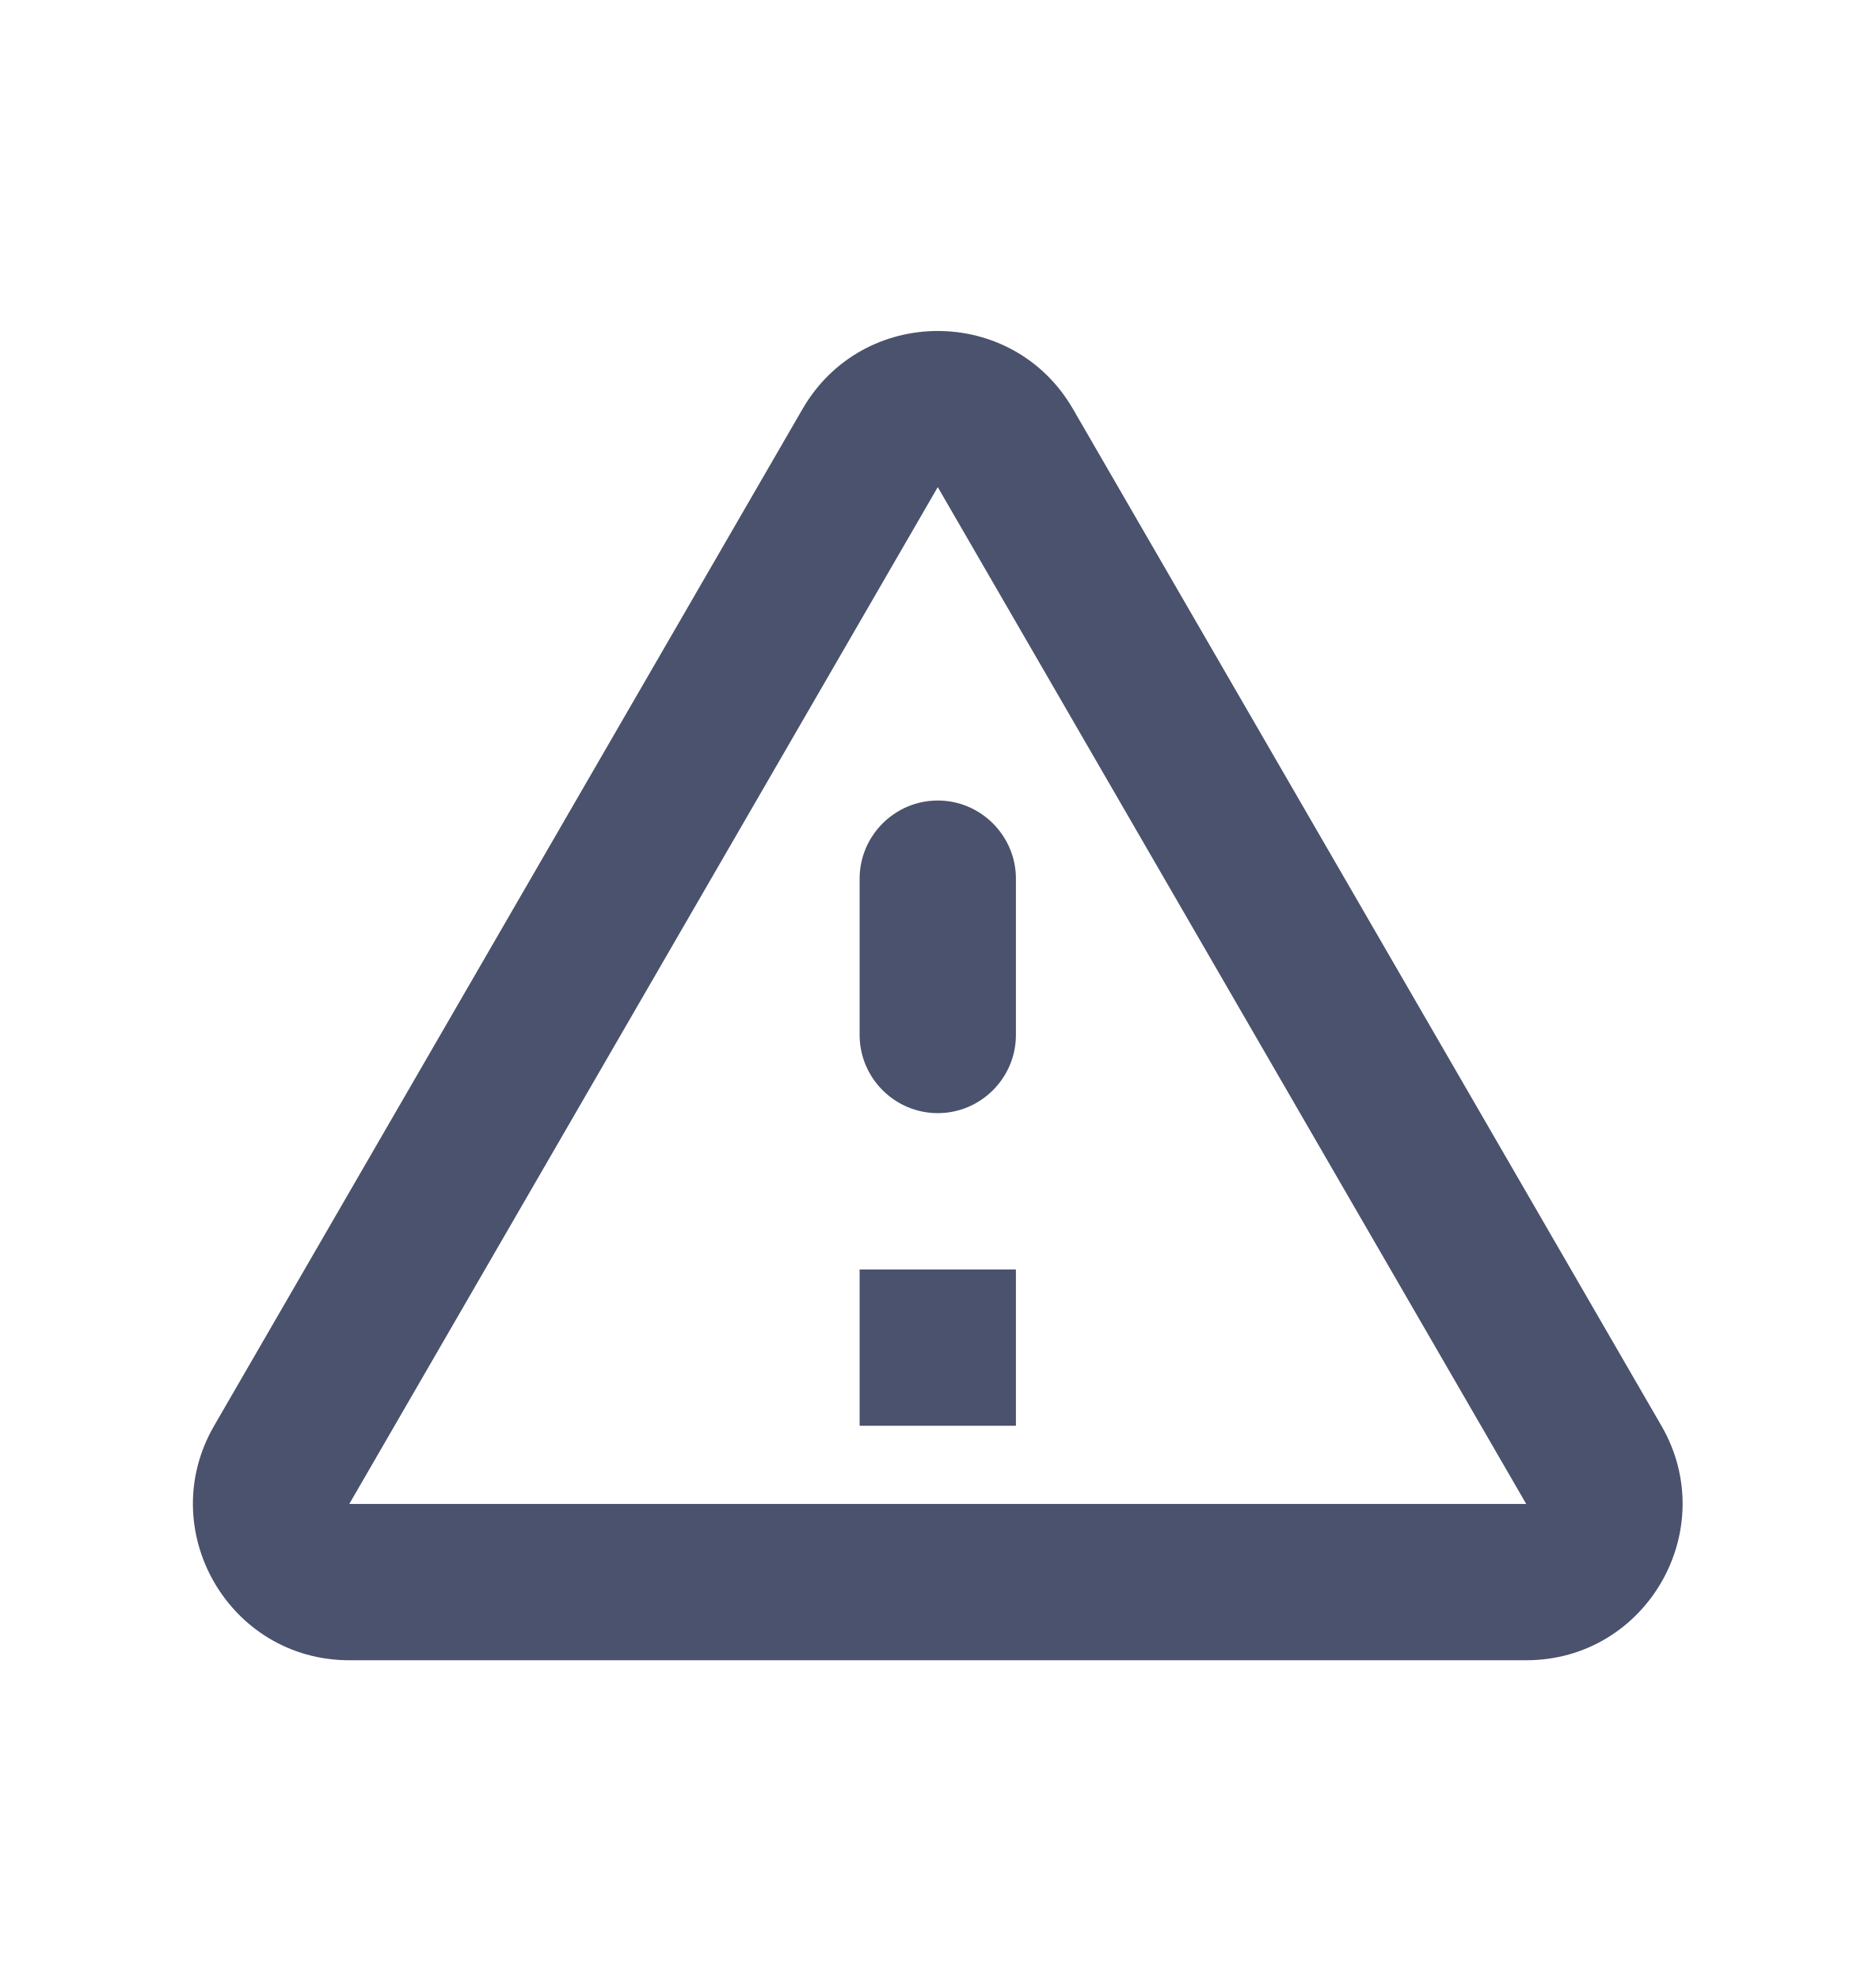
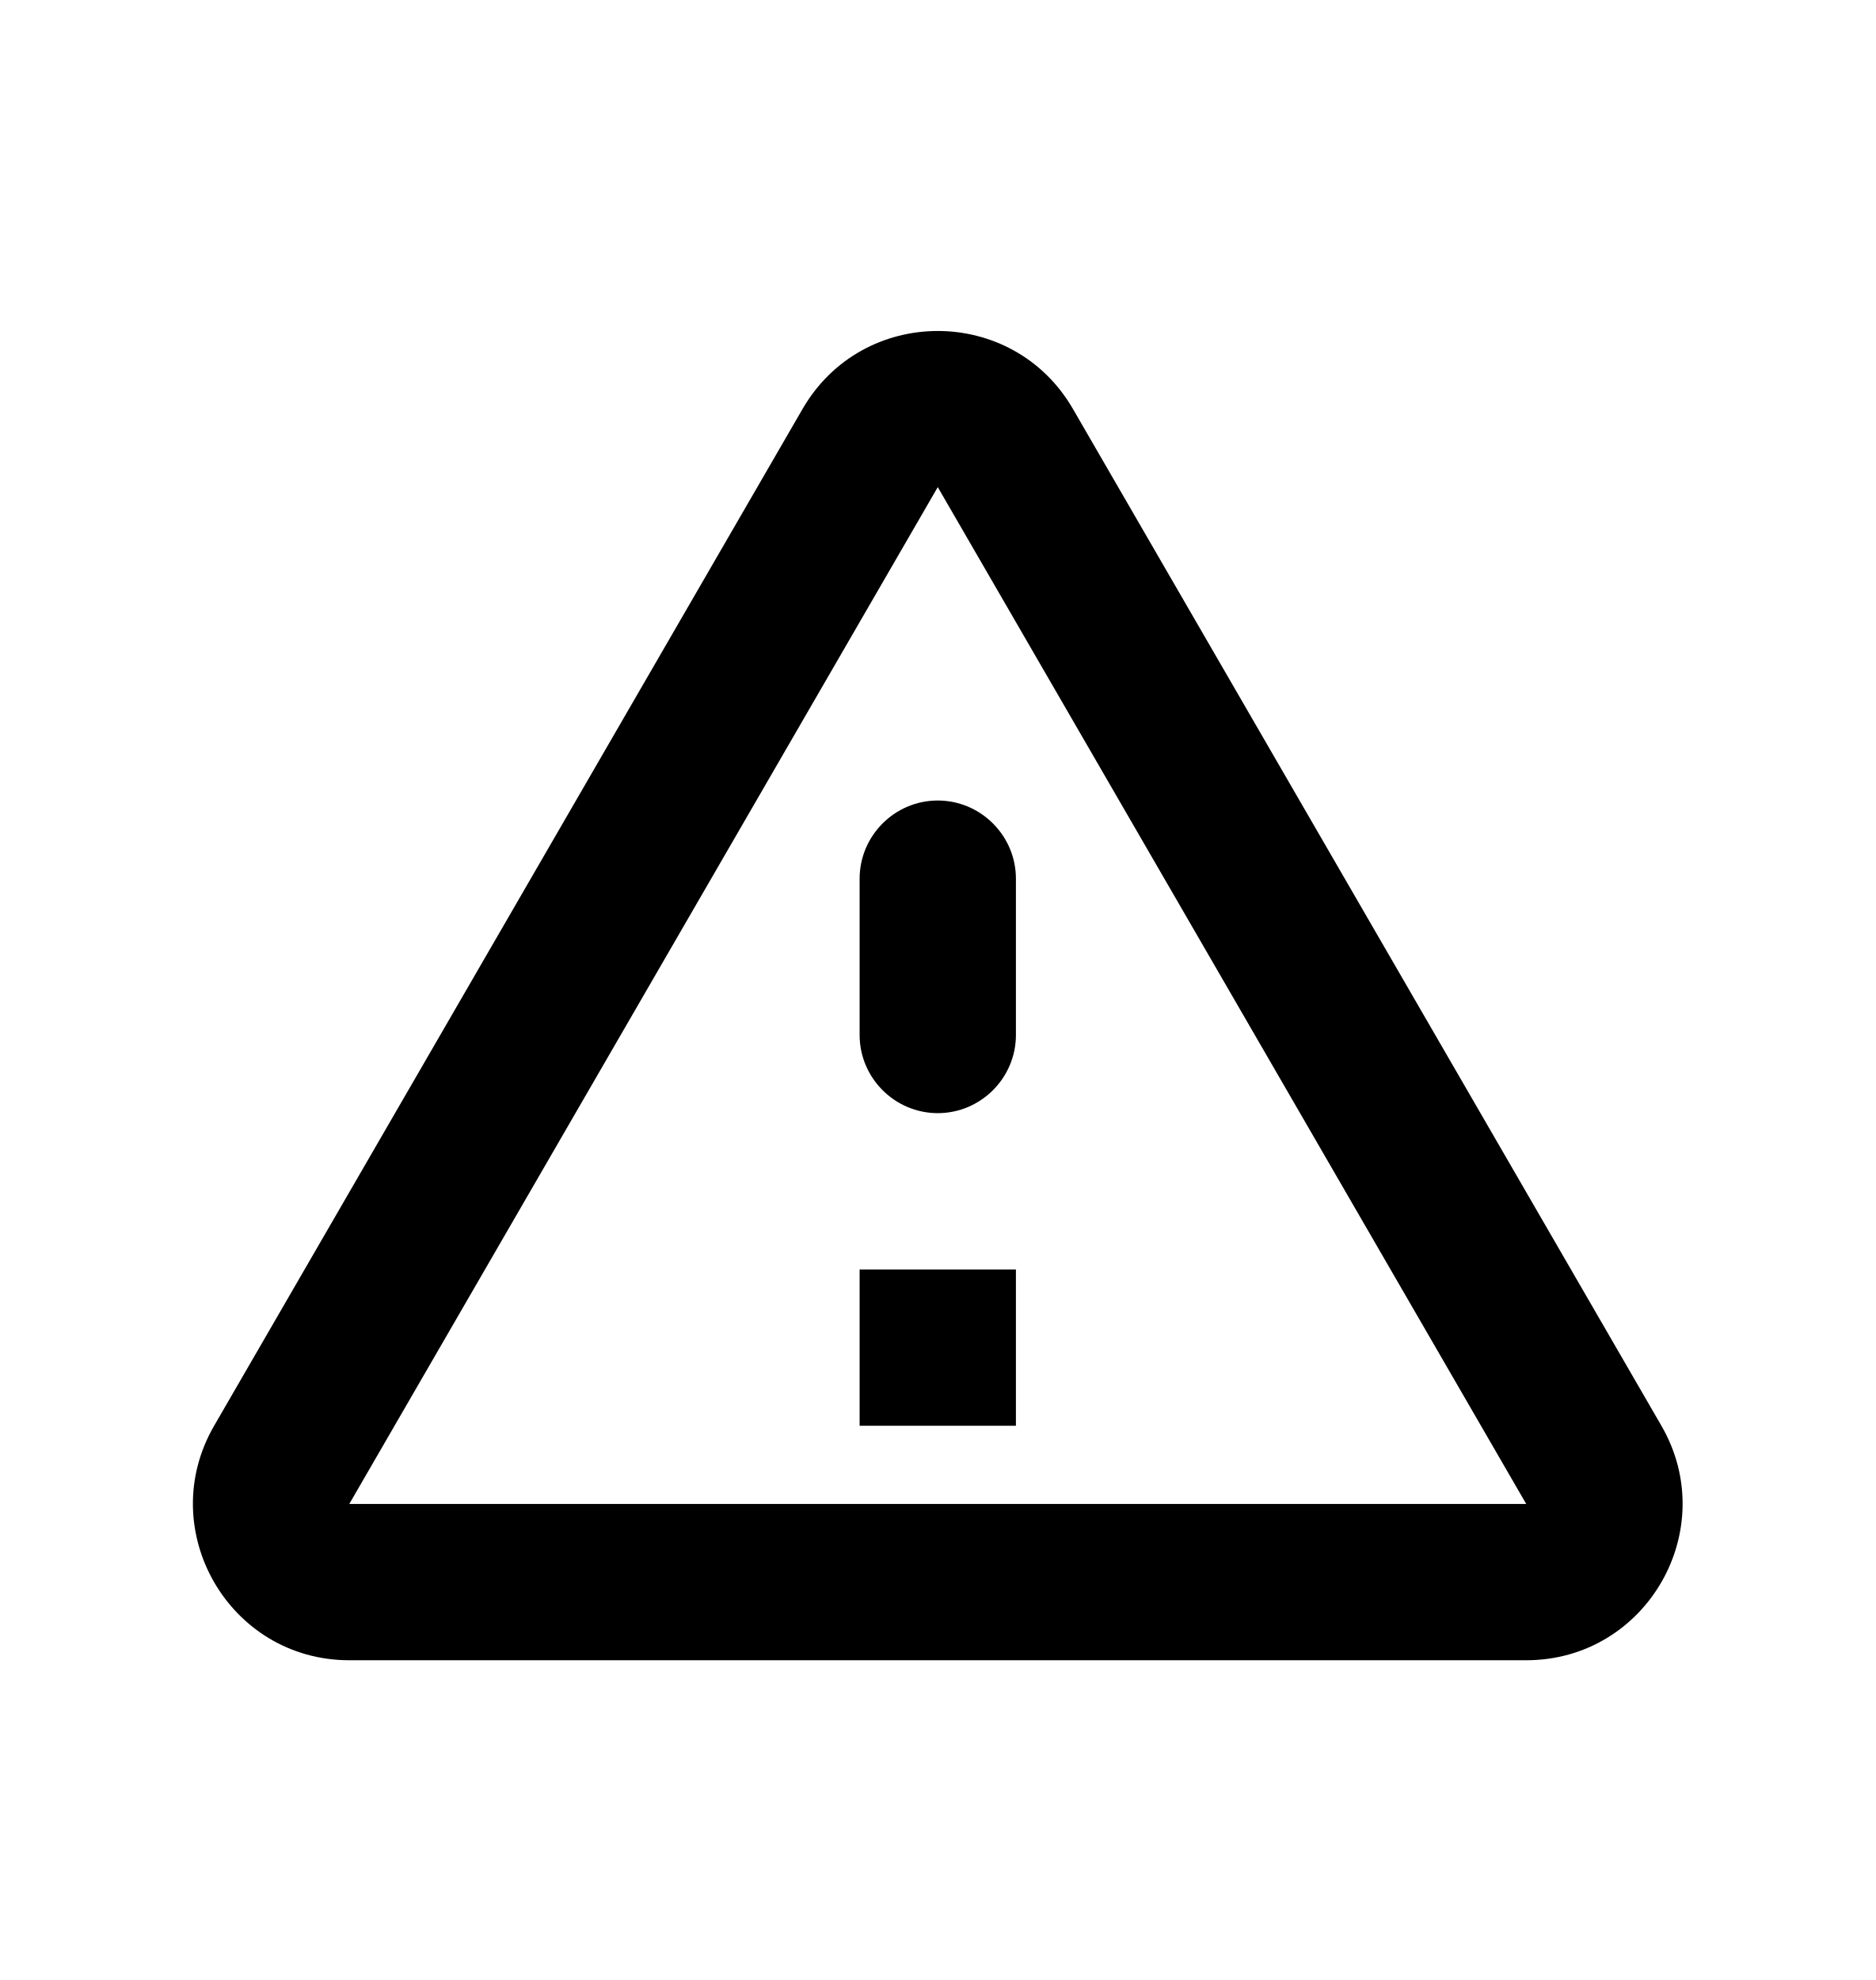
- <svg xmlns="http://www.w3.org/2000/svg" viewBox="0 0 54 57" fill="#4A526D">
+ <svg xmlns="http://www.w3.org/2000/svg" viewBox="0 0 54 57">
  <path d="M27 14.023L43.942 43.295H10.057L27 14.023ZM6.165 41.045C4.432 44.038 6.592 47.795 10.057 47.795H43.942C47.407 47.795 49.567 44.038 47.835 41.045L30.892 11.773C29.16 8.78 24.84 8.78 23.107 11.773L6.165 41.045ZM24.75 25.295V29.795C24.75 31.033 25.762 32.045 27 32.045C28.237 32.045 29.25 31.033 29.25 29.795V25.295C29.25 24.058 28.237 23.045 27 23.045C25.762 23.045 24.75 24.058 24.75 25.295ZM24.75 36.545H29.25V41.045H24.75V36.545Z" fill="inherit" />
</svg>
